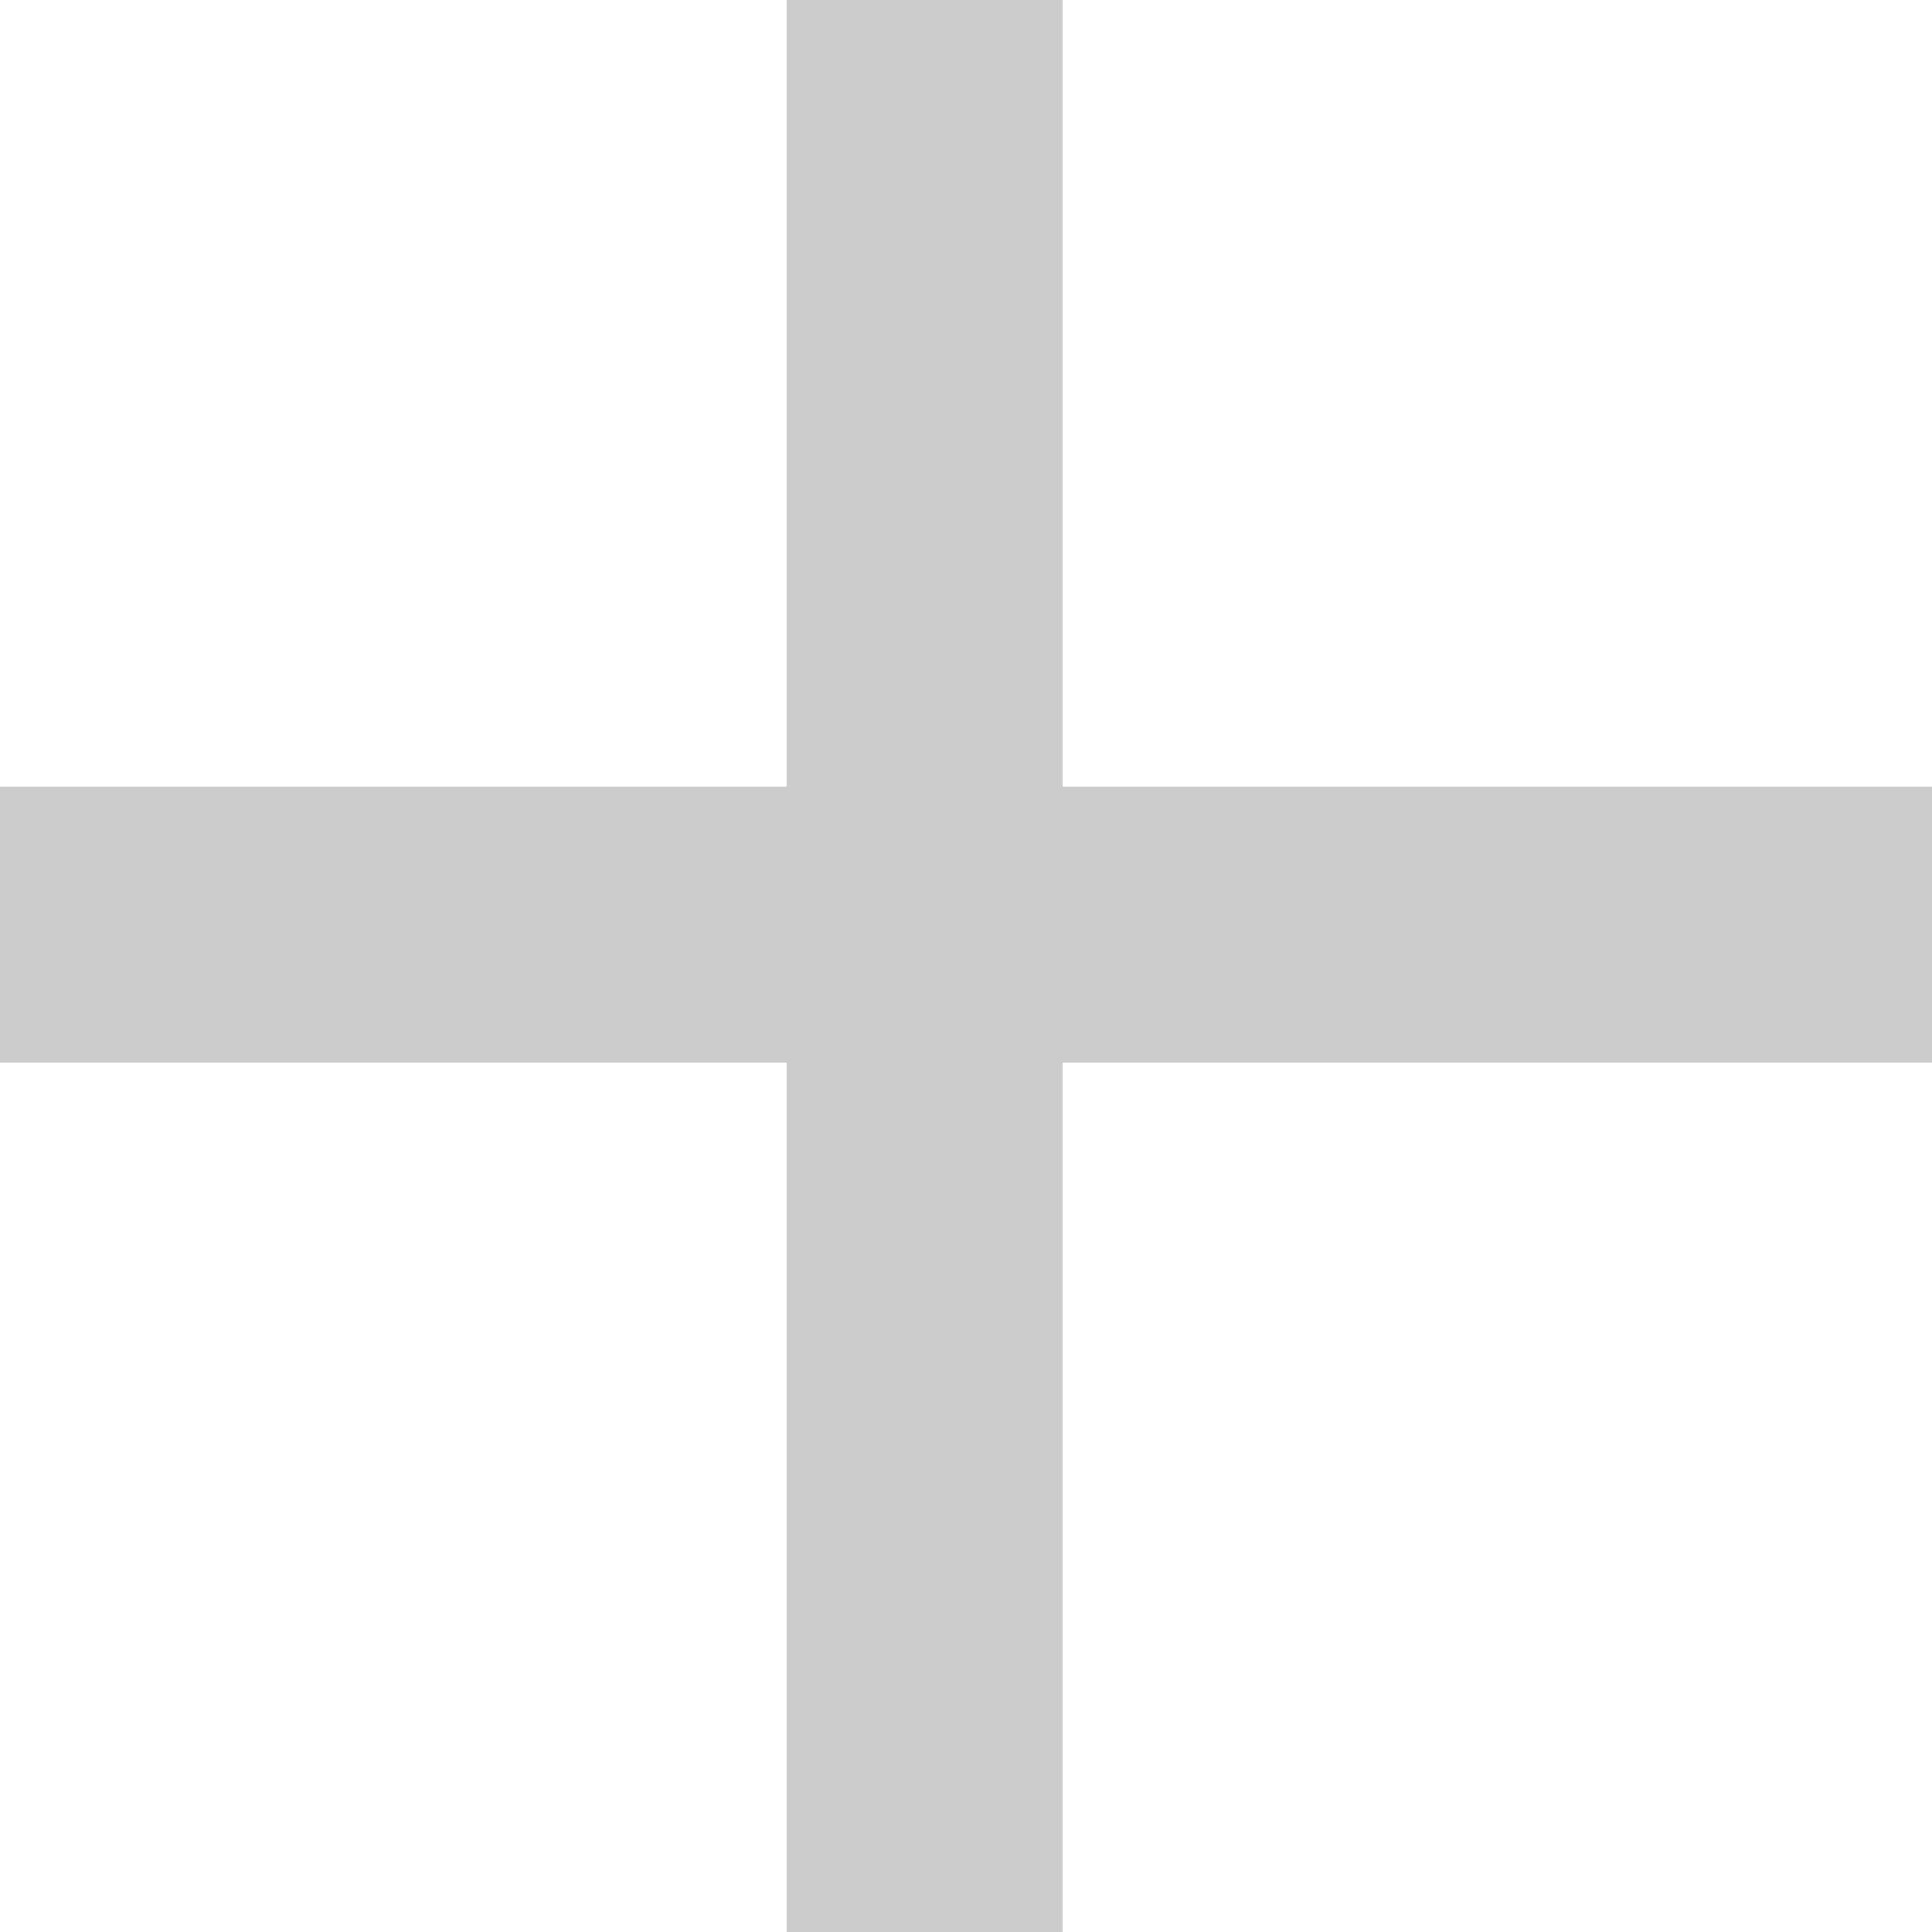
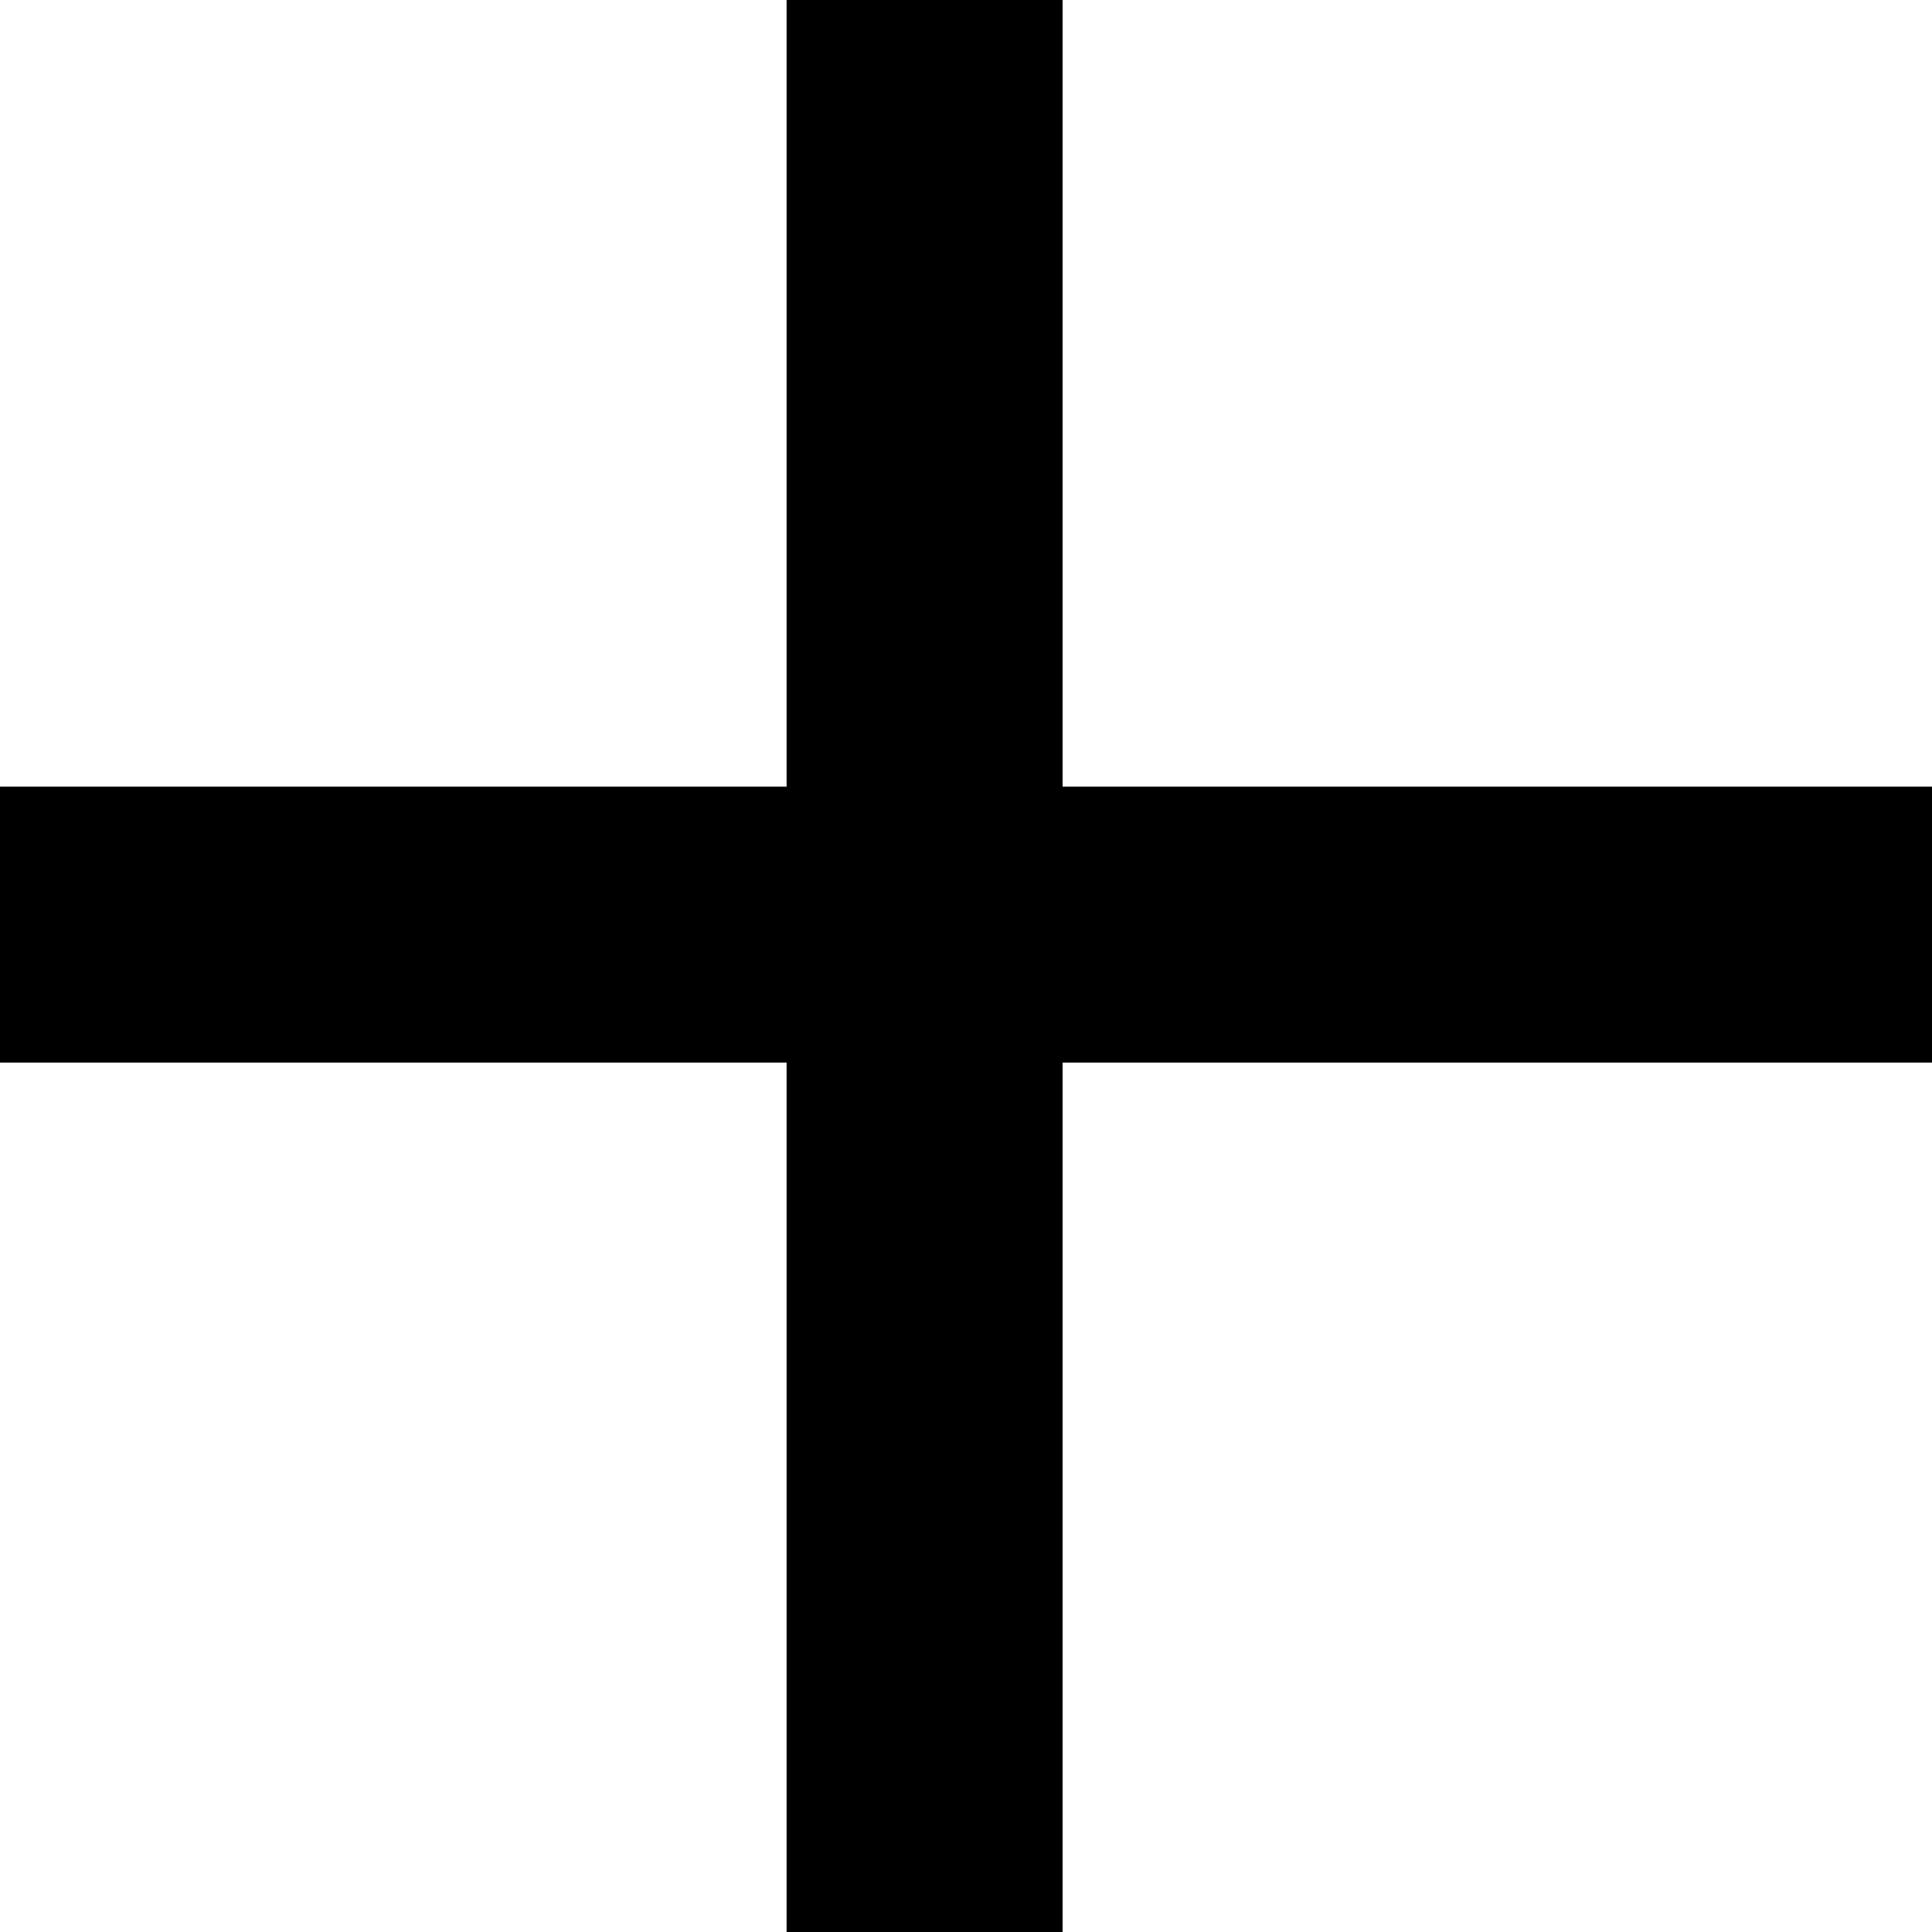
<svg xmlns="http://www.w3.org/2000/svg" width="14" height="14" viewBox="0 0 14 14" fill="none">
-   <line y1="6.7" x2="14" y2="6.7" stroke="#CCCCCC" stroke-width="2" />
-   <line x1="6.7" y1="14" x2="6.7" stroke="#CCCCCC" stroke-width="2" />
+   <line y1="6.7" x2="14" y2="6.7" stroke="#000000" stroke-width="2" />
+   <line x1="6.7" y1="14" x2="6.7" stroke="#000000" stroke-width="2" />
</svg>
